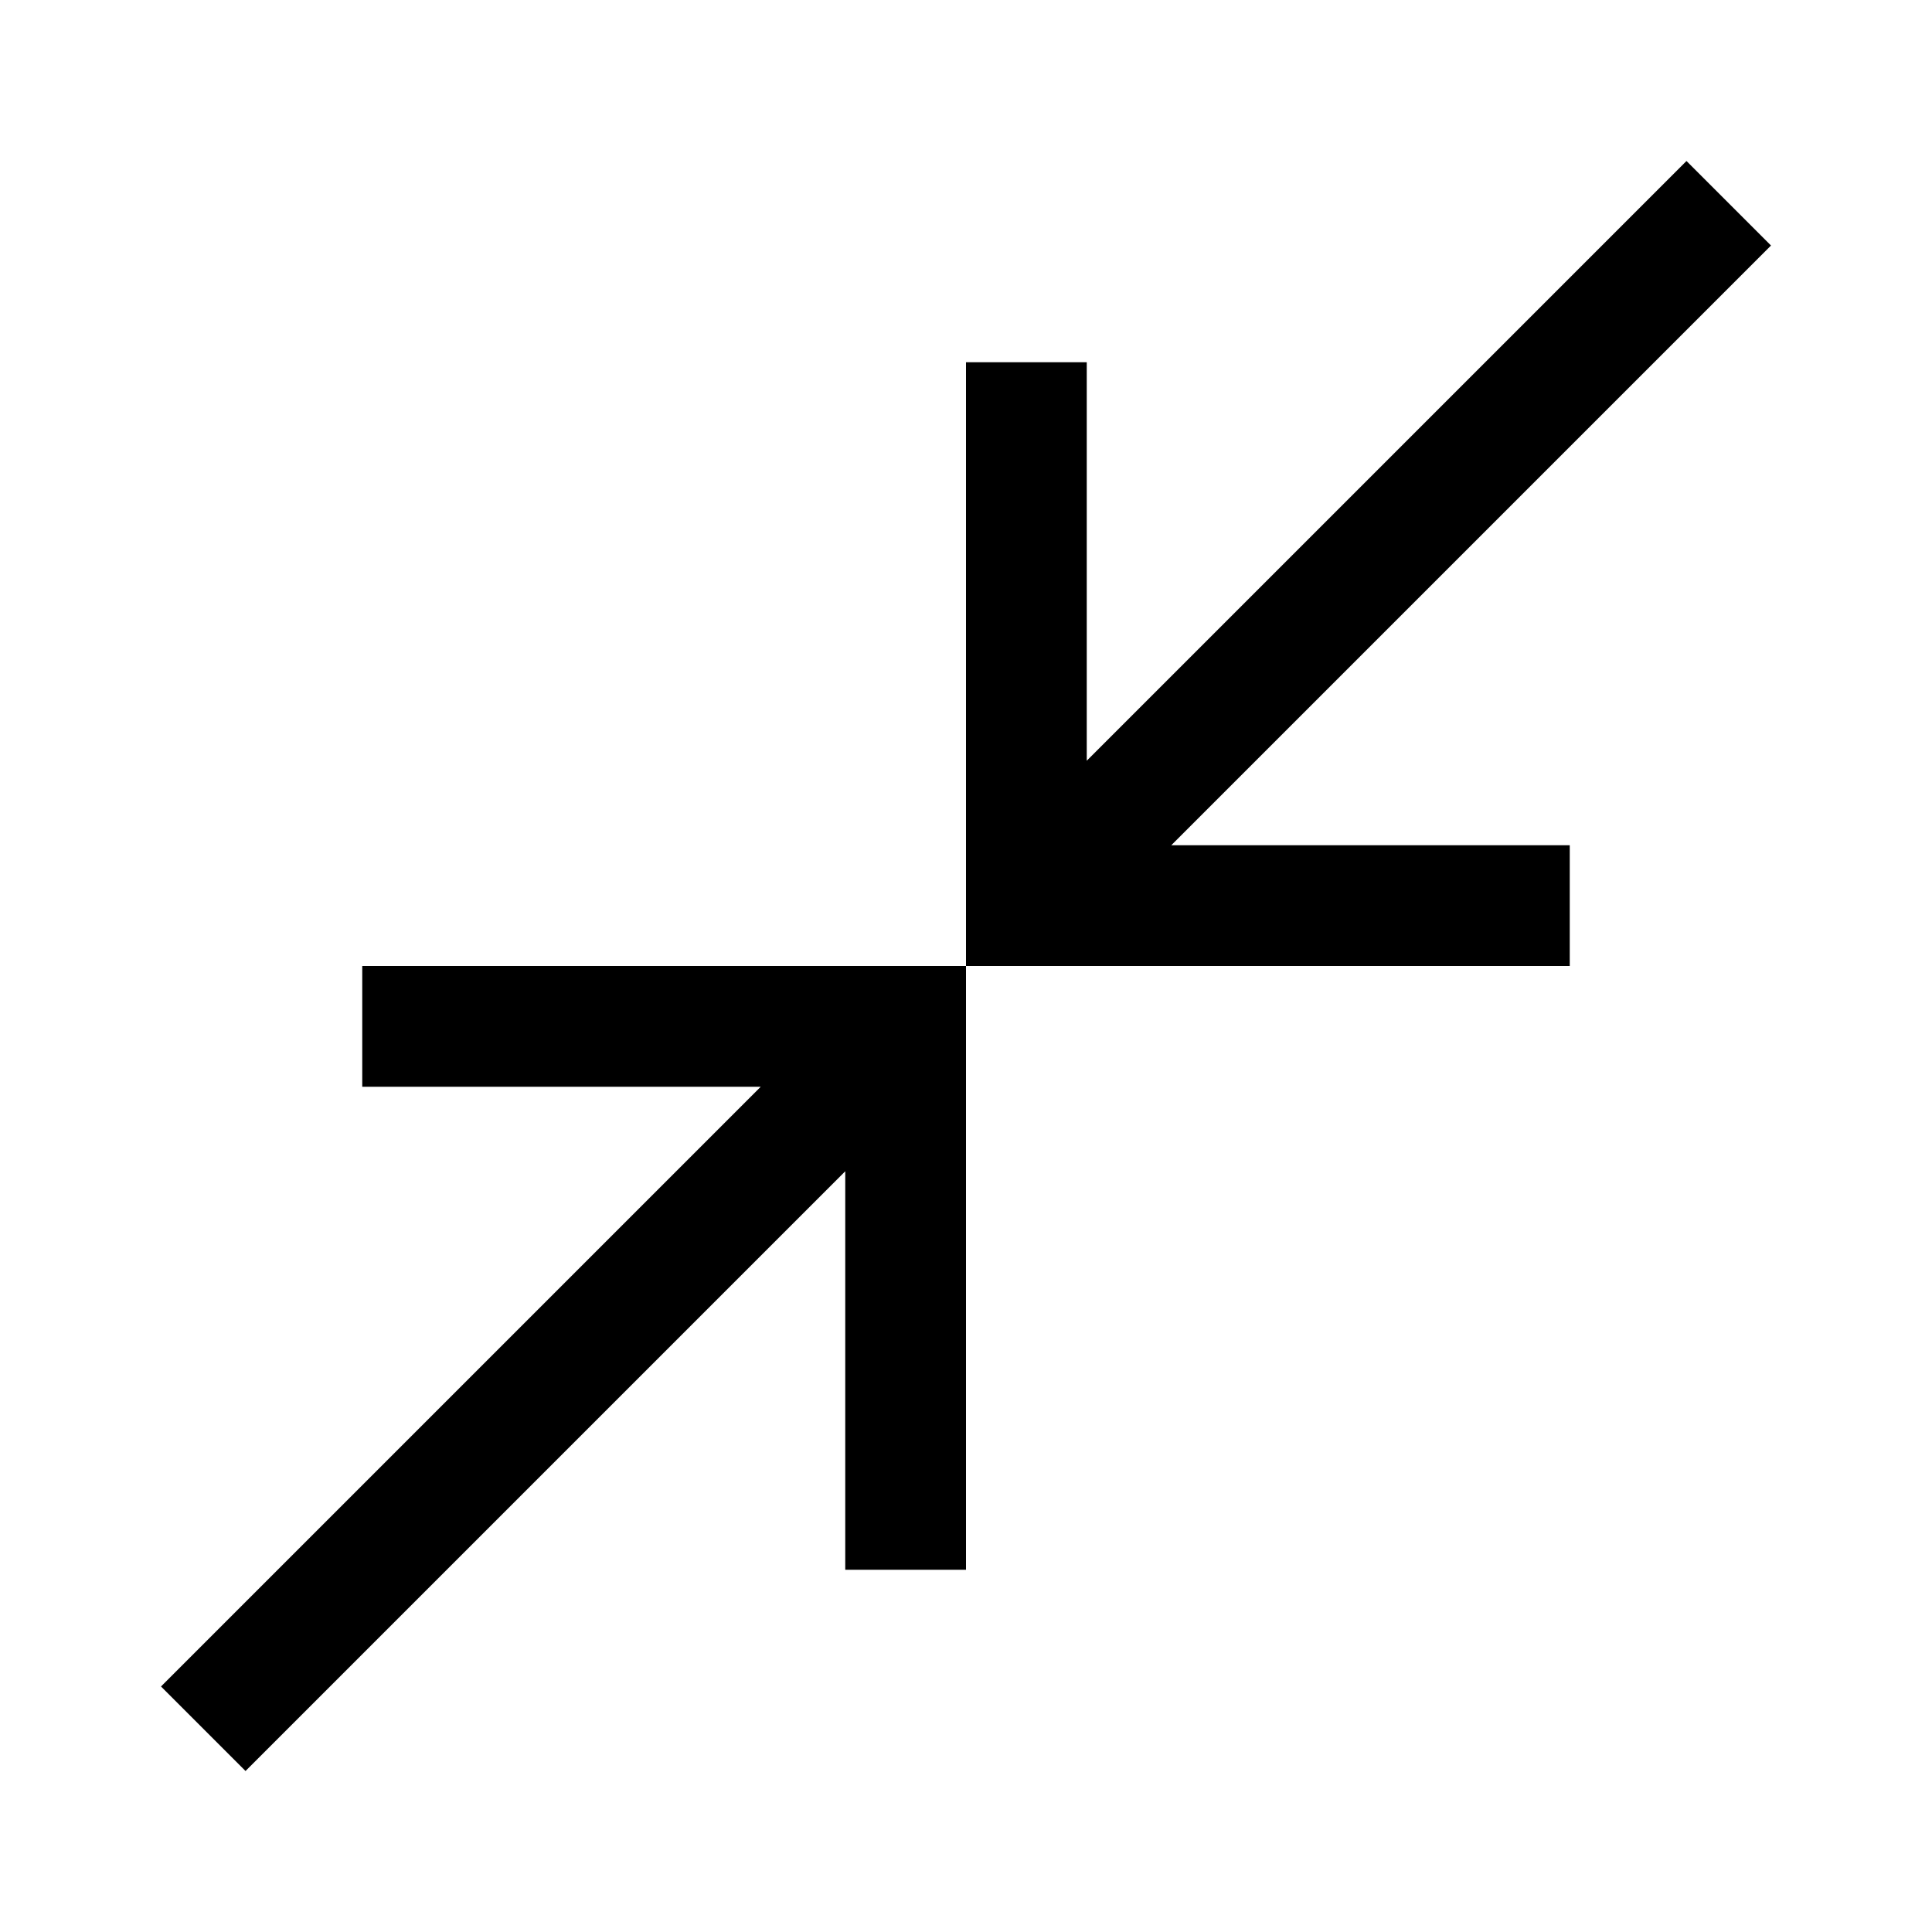
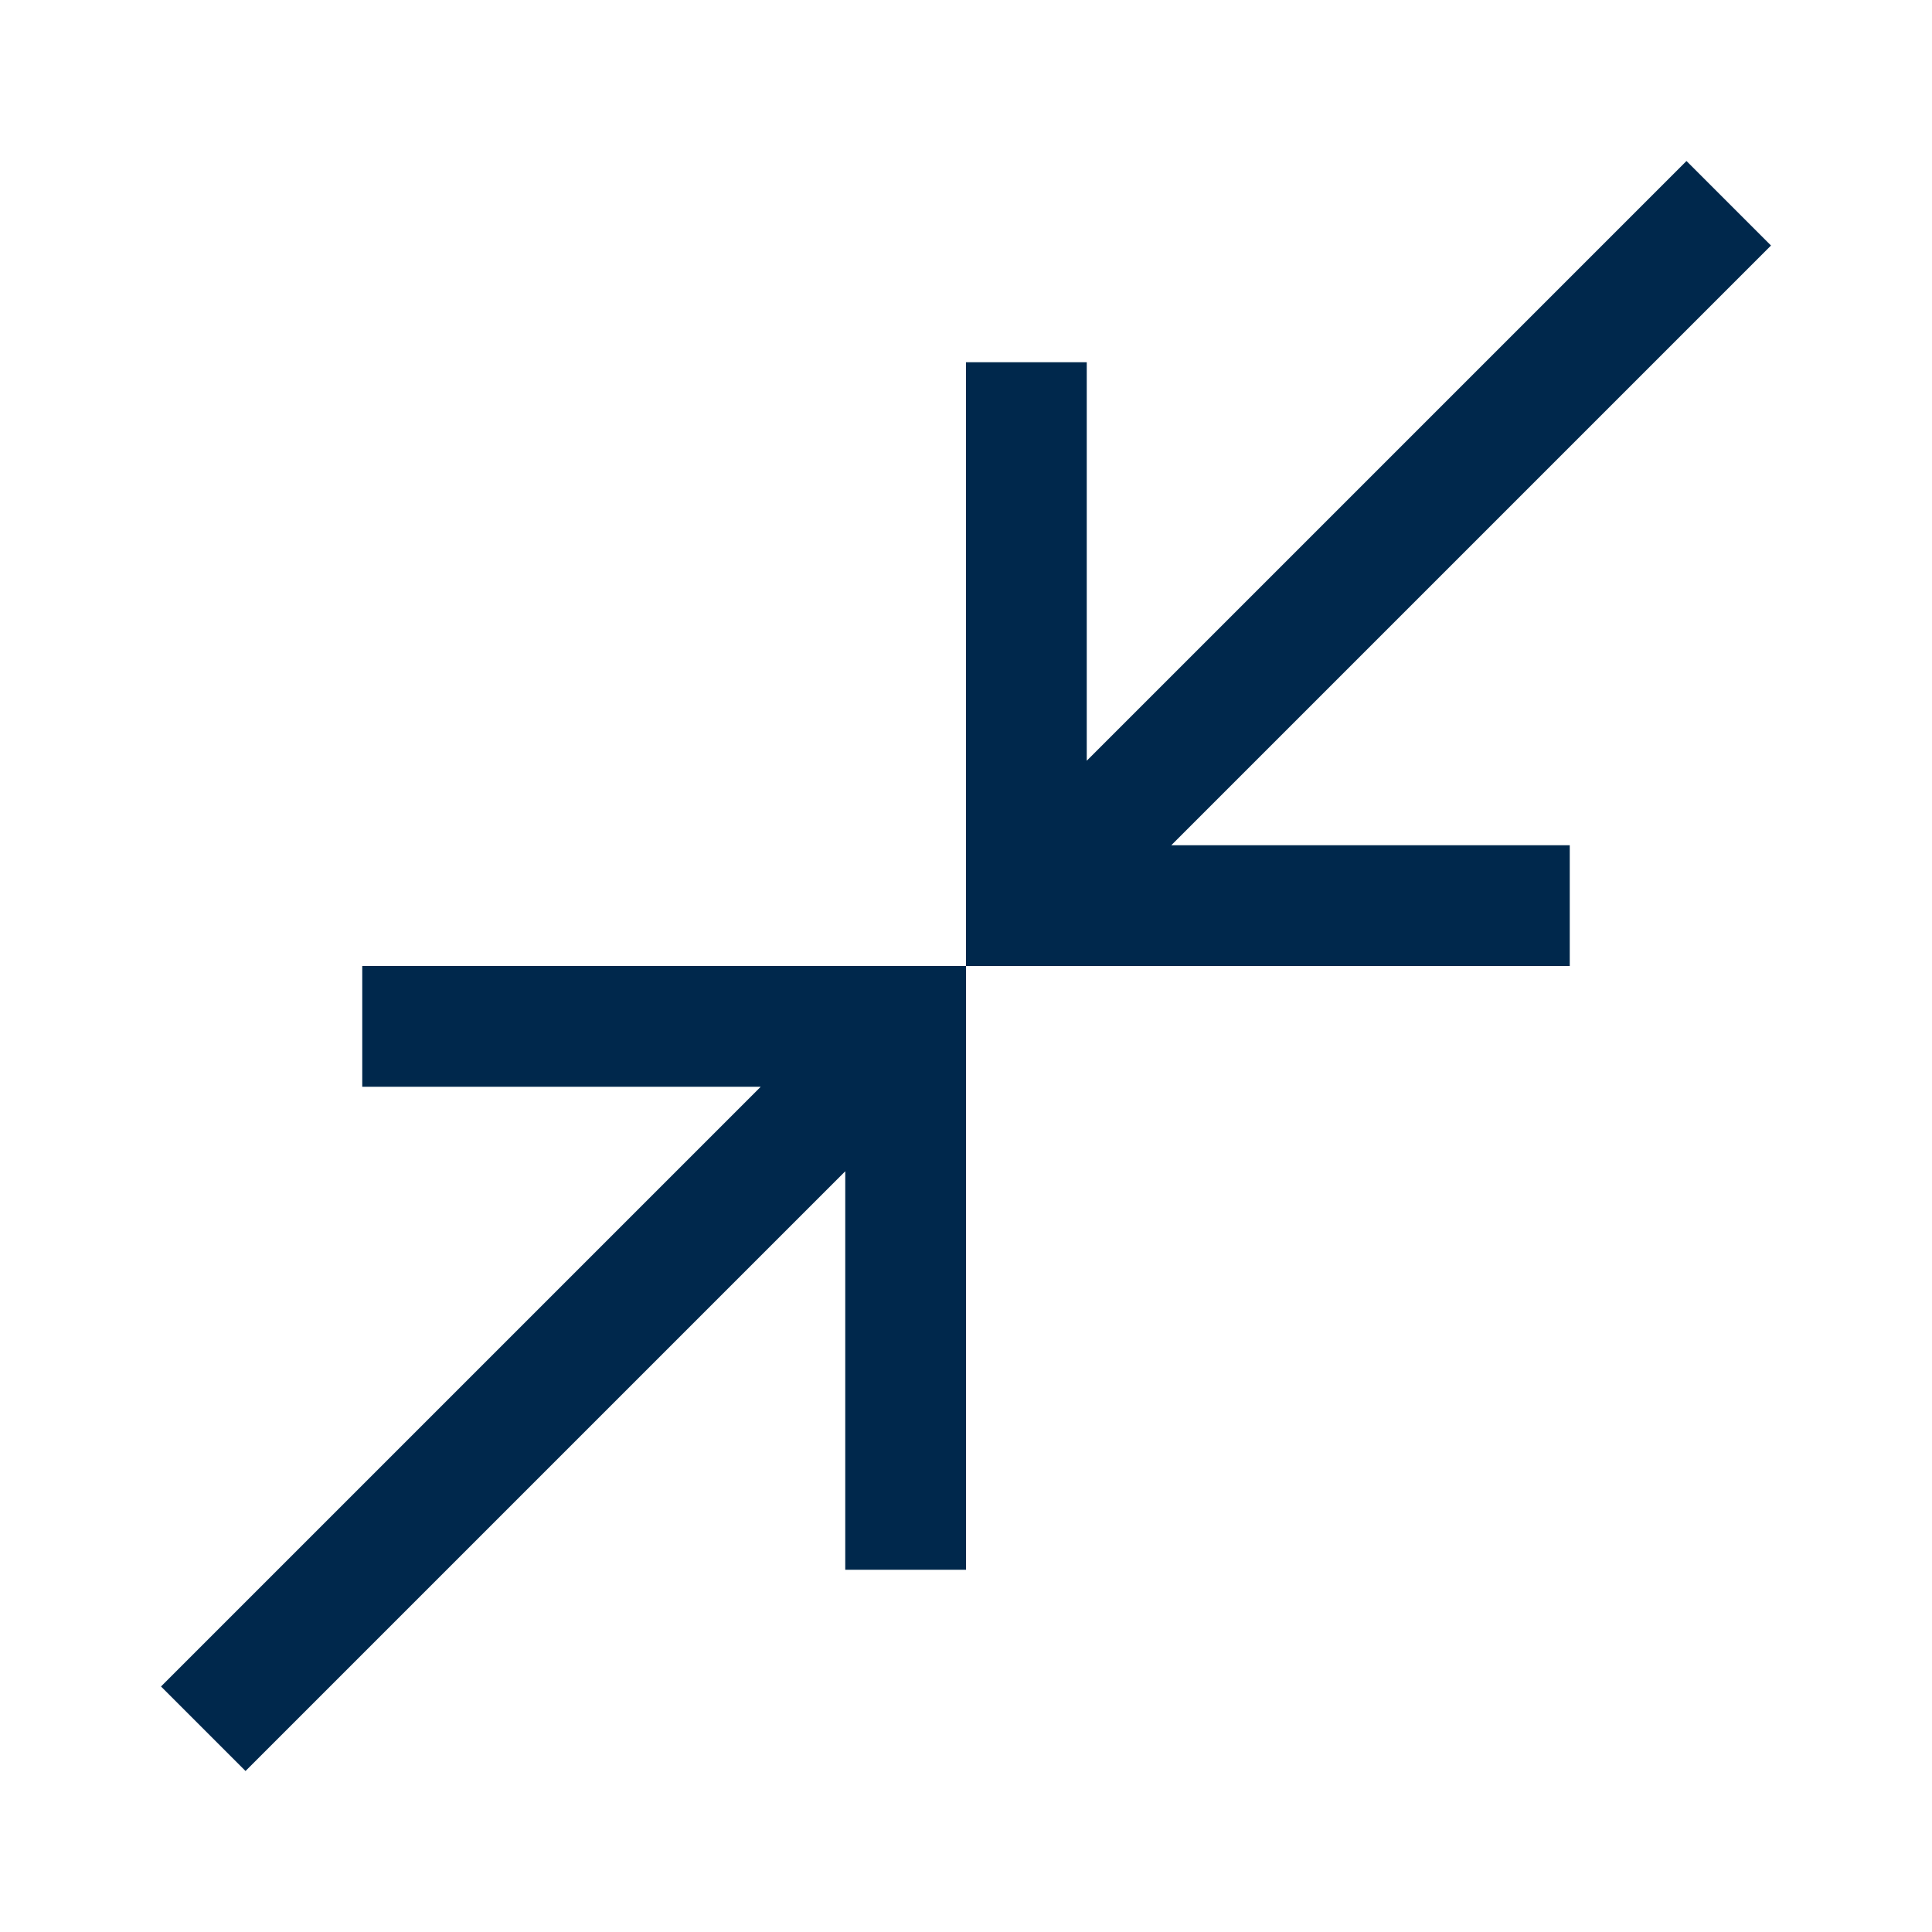
- <svg xmlns="http://www.w3.org/2000/svg" height="48" viewBox="0 96 960 960" width="48">
+ <svg xmlns="http://www.w3.org/2000/svg" height="48" viewBox="0 96 960 960" width="48" fill="#00284C">
  <path d="m122 976-42-42 298-298H180v-60h300v300h-60V678L122 976Zm358-400V276h60v198l298-298 42 42-298 298h198v60H480Z" />
</svg>
